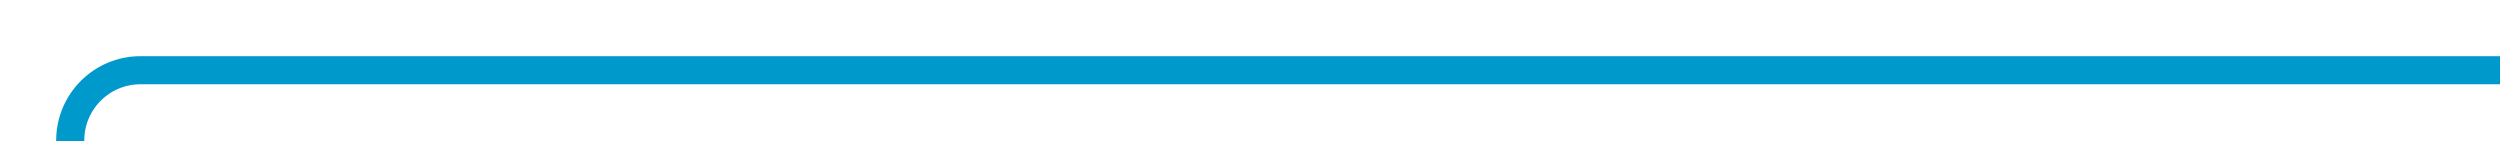
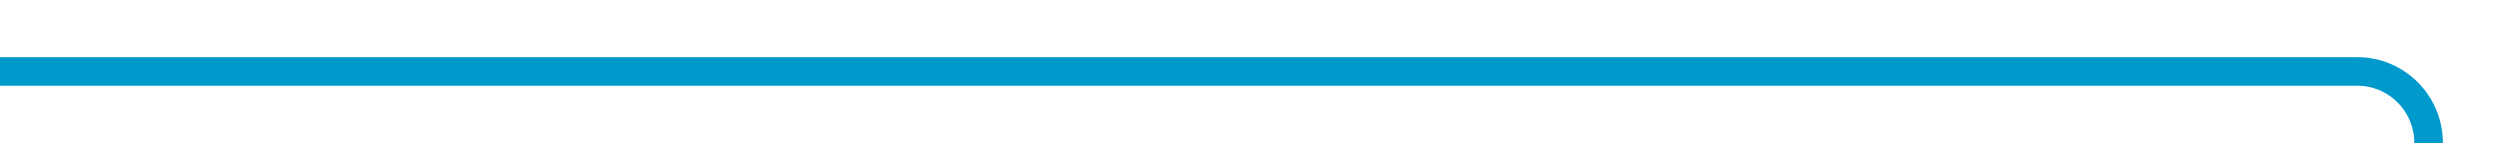
- <svg xmlns="http://www.w3.org/2000/svg" version="1.1" width="178px" height="10px" preserveAspectRatio="xMinYMid meet" viewBox="1355 797  178 8">
-   <path d="M 1188 2141  L 1355 2141  A 5 5 0 0 0 1360 2136 L 1360 806  A 5 5 0 0 1 1365 801 L 1533 801  " stroke-width="2" stroke="#0099cc" fill="none" />
+ <svg xmlns="http://www.w3.org/2000/svg" version="1.1" width="175px" height="10px" preserveAspectRatio="xMinYMid meet" viewBox="1807 797  175 8">
+   <path d="M 2148 1646  L 1982 1646  A 5 5 0 0 1 1977 1641 L 1977 806  A 5 5 0 0 0 1972 801 L 1807 801  " stroke-width="2" stroke="#0099cc" fill="none" />
</svg>
